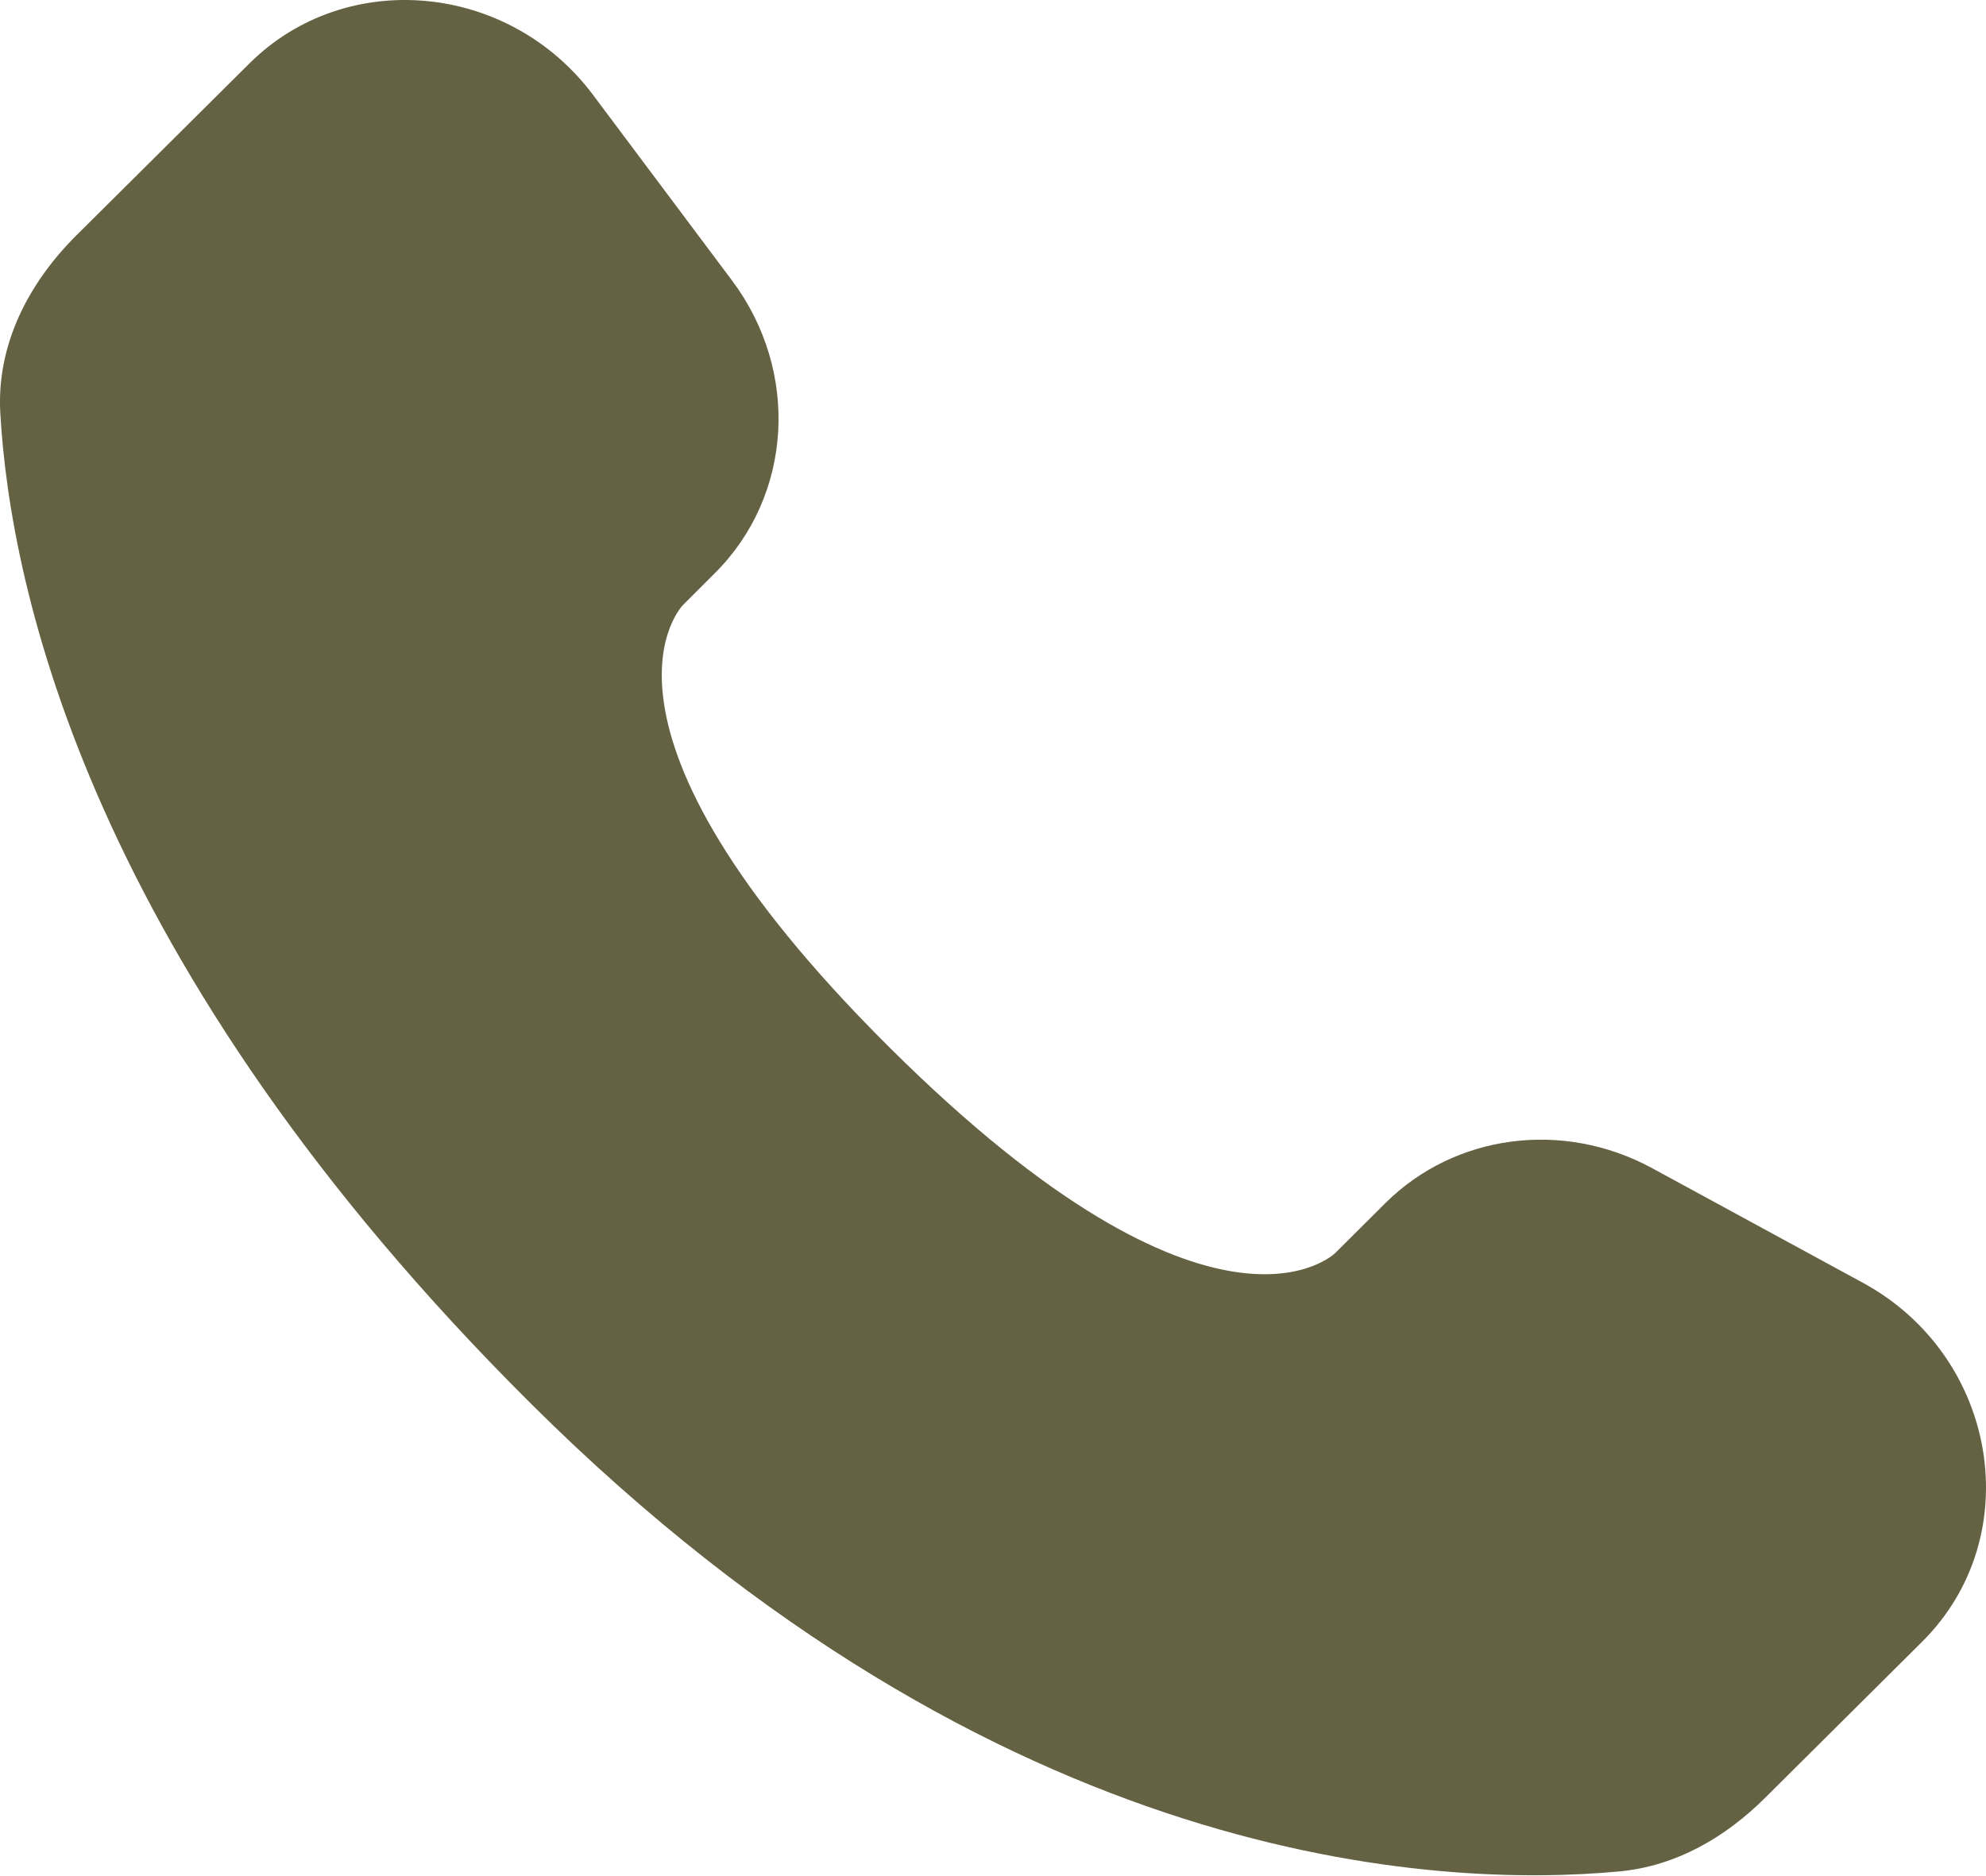
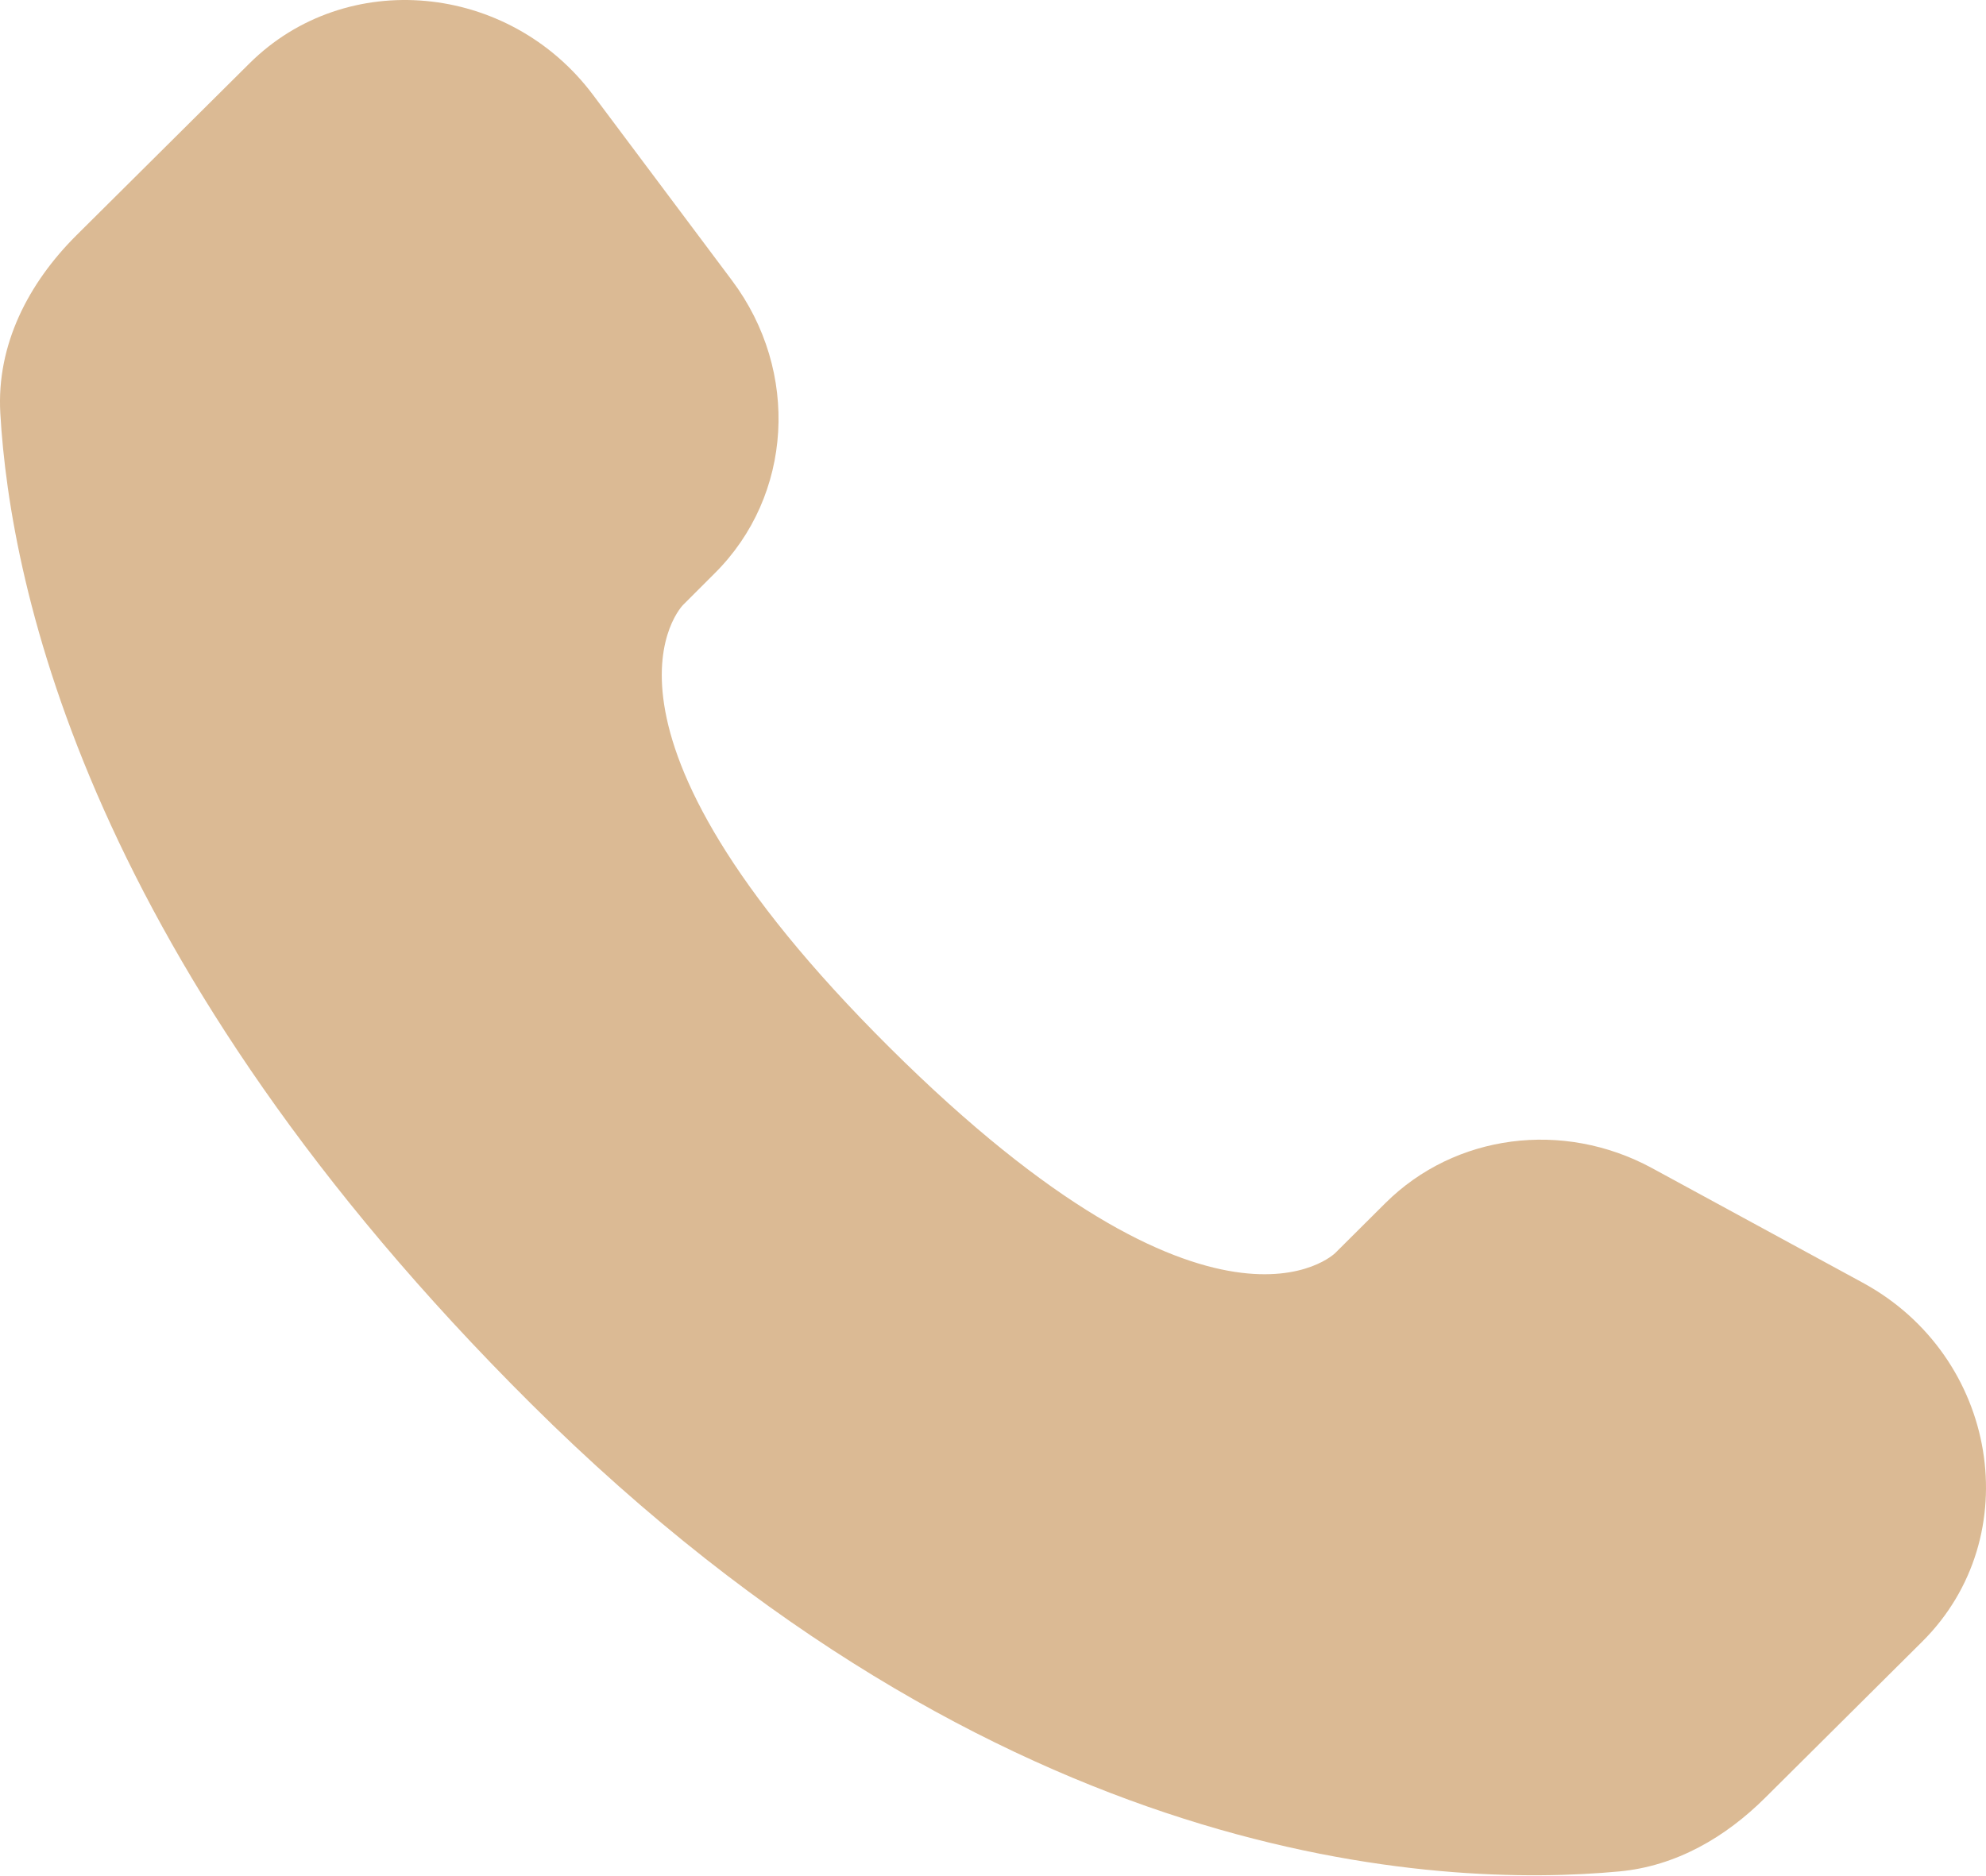
<svg xmlns="http://www.w3.org/2000/svg" width="72" height="68" viewBox="0 0 72 68" fill="none">
-   <path d="M50.227 43.624L48.407 45.436C48.407 45.436 44.075 49.74 32.255 37.988C20.435 26.236 24.767 21.932 24.767 21.932L25.911 20.788C28.739 17.98 29.007 13.468 26.539 10.172L21.499 3.44C18.443 -0.64 12.543 -1.18 9.043 2.3L2.763 8.54C1.031 10.268 -0.129 12.5 0.011 14.98C0.371 21.328 3.243 34.98 19.259 50.908C36.247 67.796 52.187 68.468 58.703 67.86C60.767 67.668 62.559 66.62 64.003 65.18L69.683 59.532C73.523 55.72 72.443 49.18 67.531 46.512L59.891 42.356C56.667 40.608 52.747 41.12 50.227 43.624Z" fill="#646242" />
+   <path d="M50.227 43.624L48.407 45.436C48.407 45.436 44.075 49.74 32.255 37.988C20.435 26.236 24.767 21.932 24.767 21.932L25.911 20.788C28.739 17.98 29.007 13.468 26.539 10.172L21.499 3.44C18.443 -0.64 12.543 -1.18 9.043 2.3L2.763 8.54C1.031 10.268 -0.129 12.5 0.011 14.98C0.371 21.328 3.243 34.98 19.259 50.908C36.247 67.796 52.187 68.468 58.703 67.86C60.767 67.668 62.559 66.62 64.003 65.18L69.683 59.532C73.523 55.72 72.443 49.18 67.531 46.512L59.891 42.356C56.667 40.608 52.747 41.12 50.227 43.624Z" fill="#DBBA94" />
</svg>
